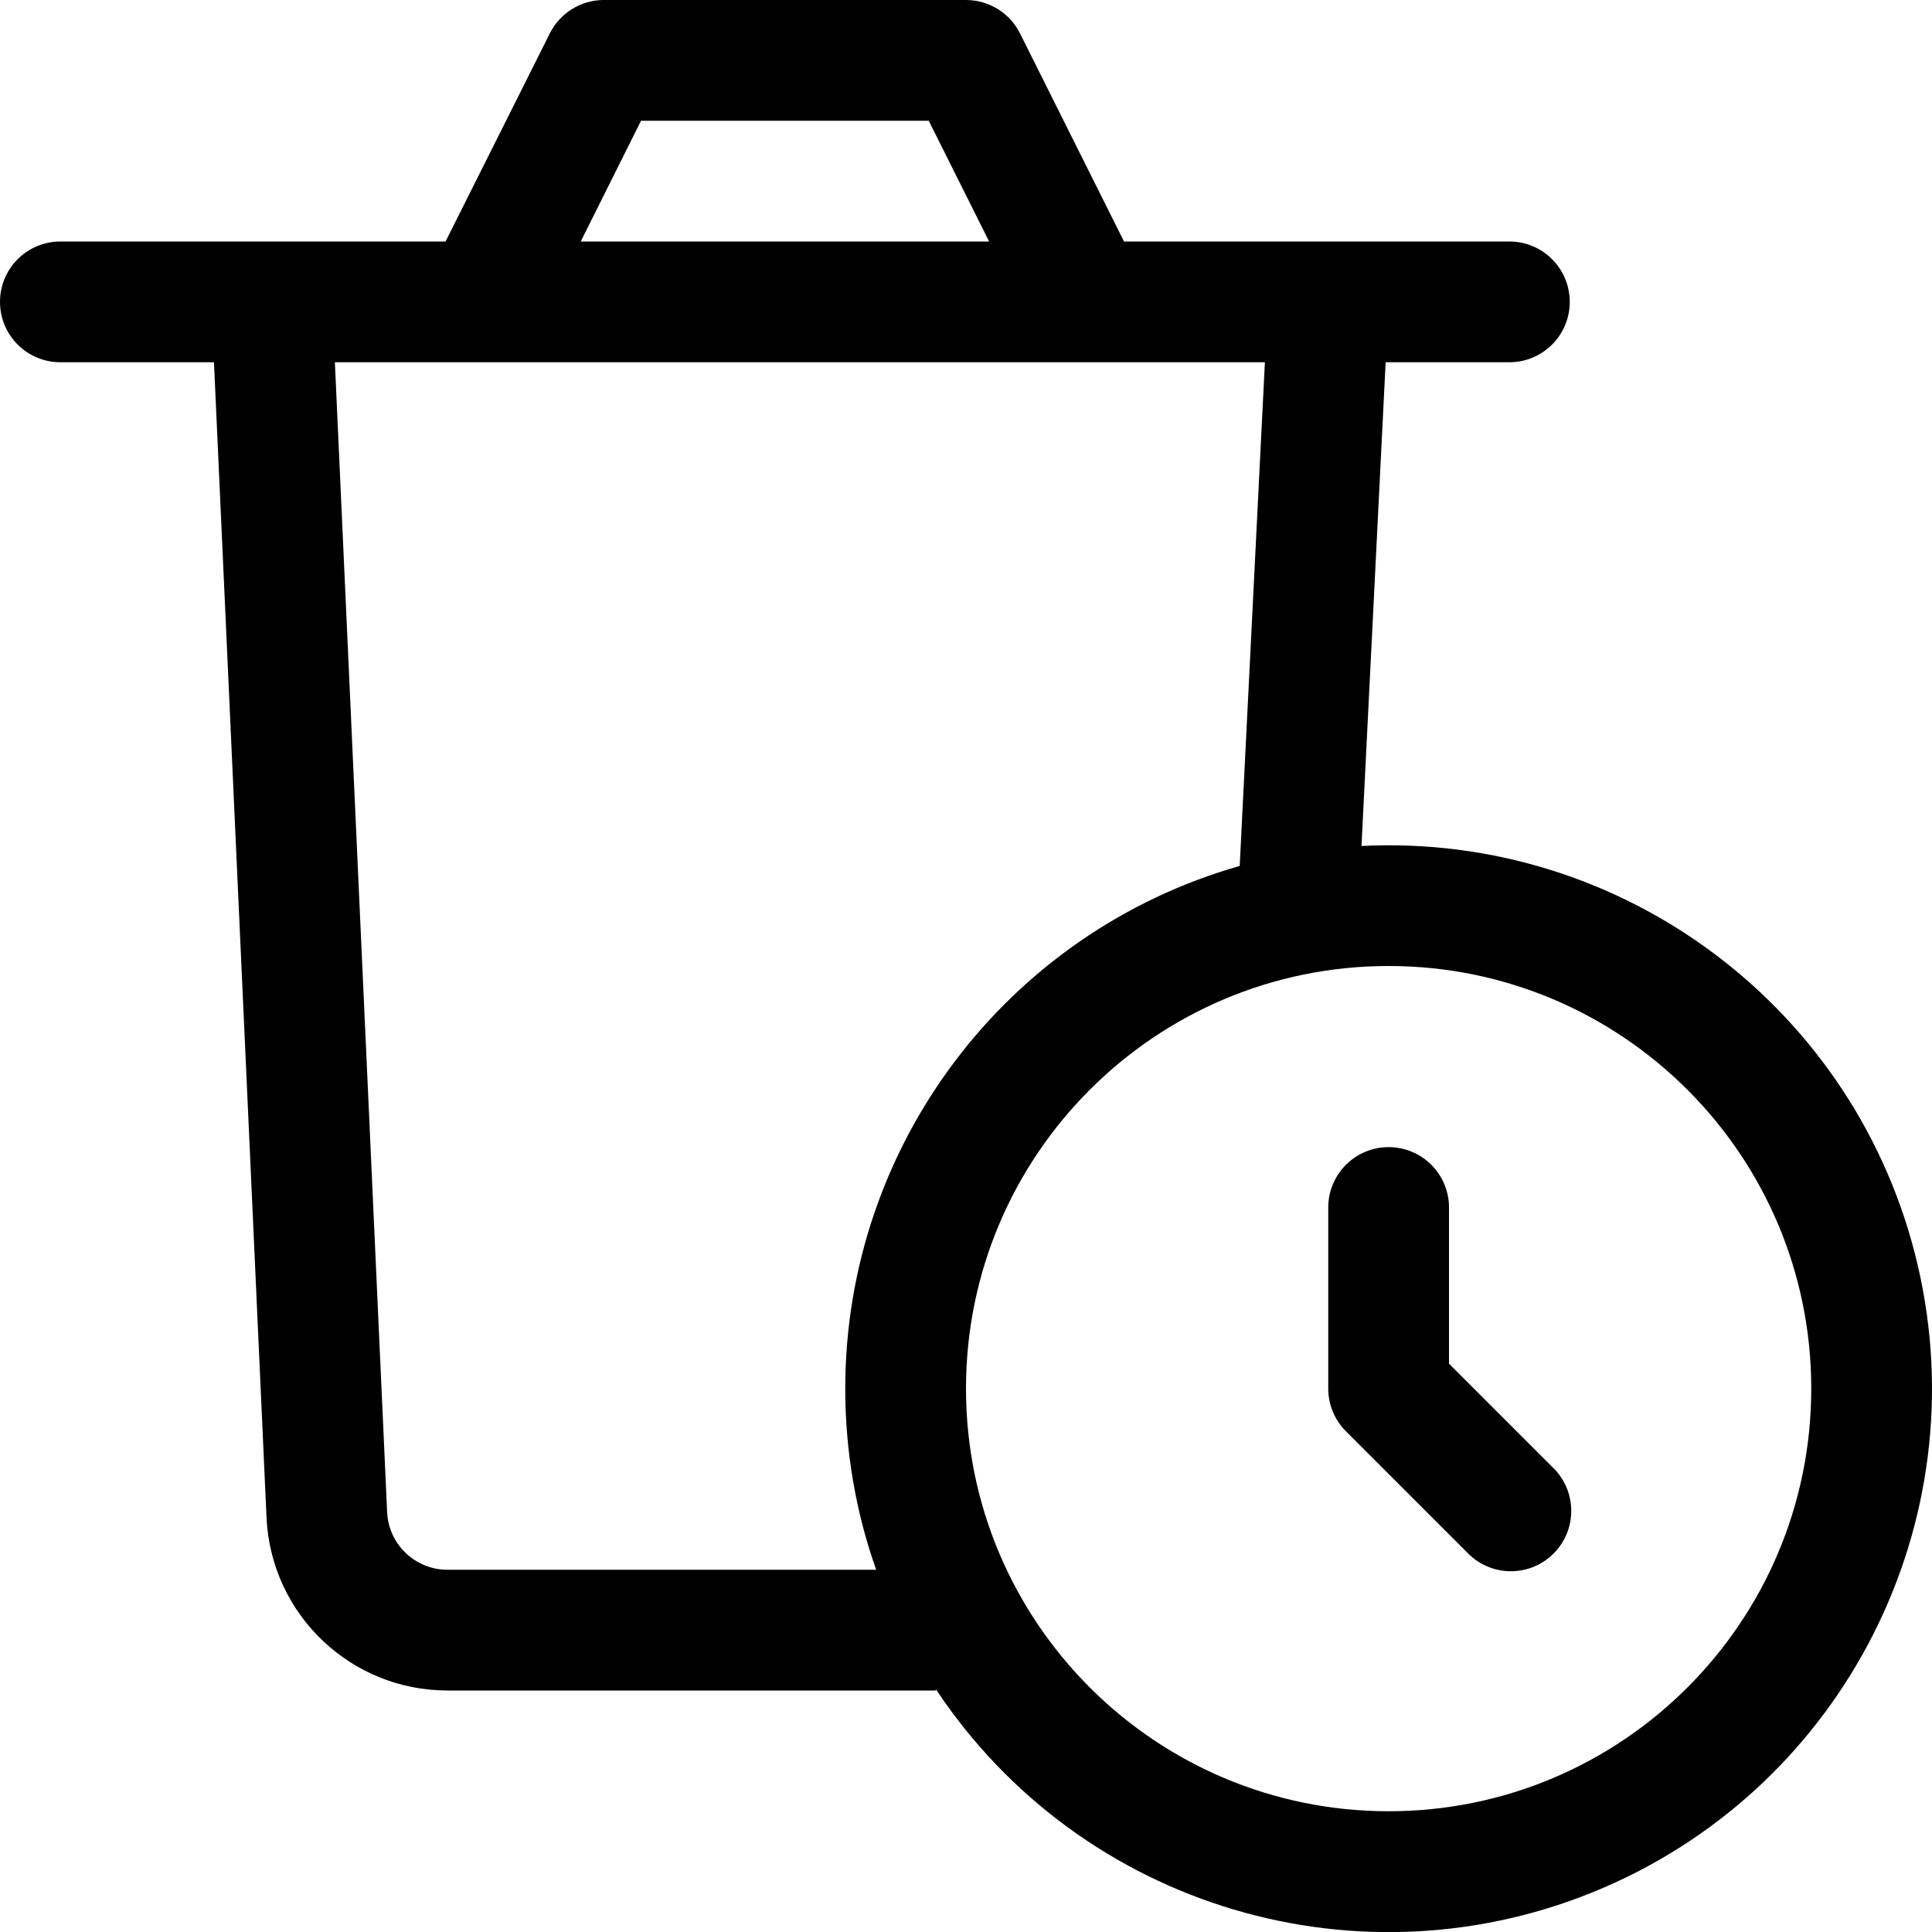
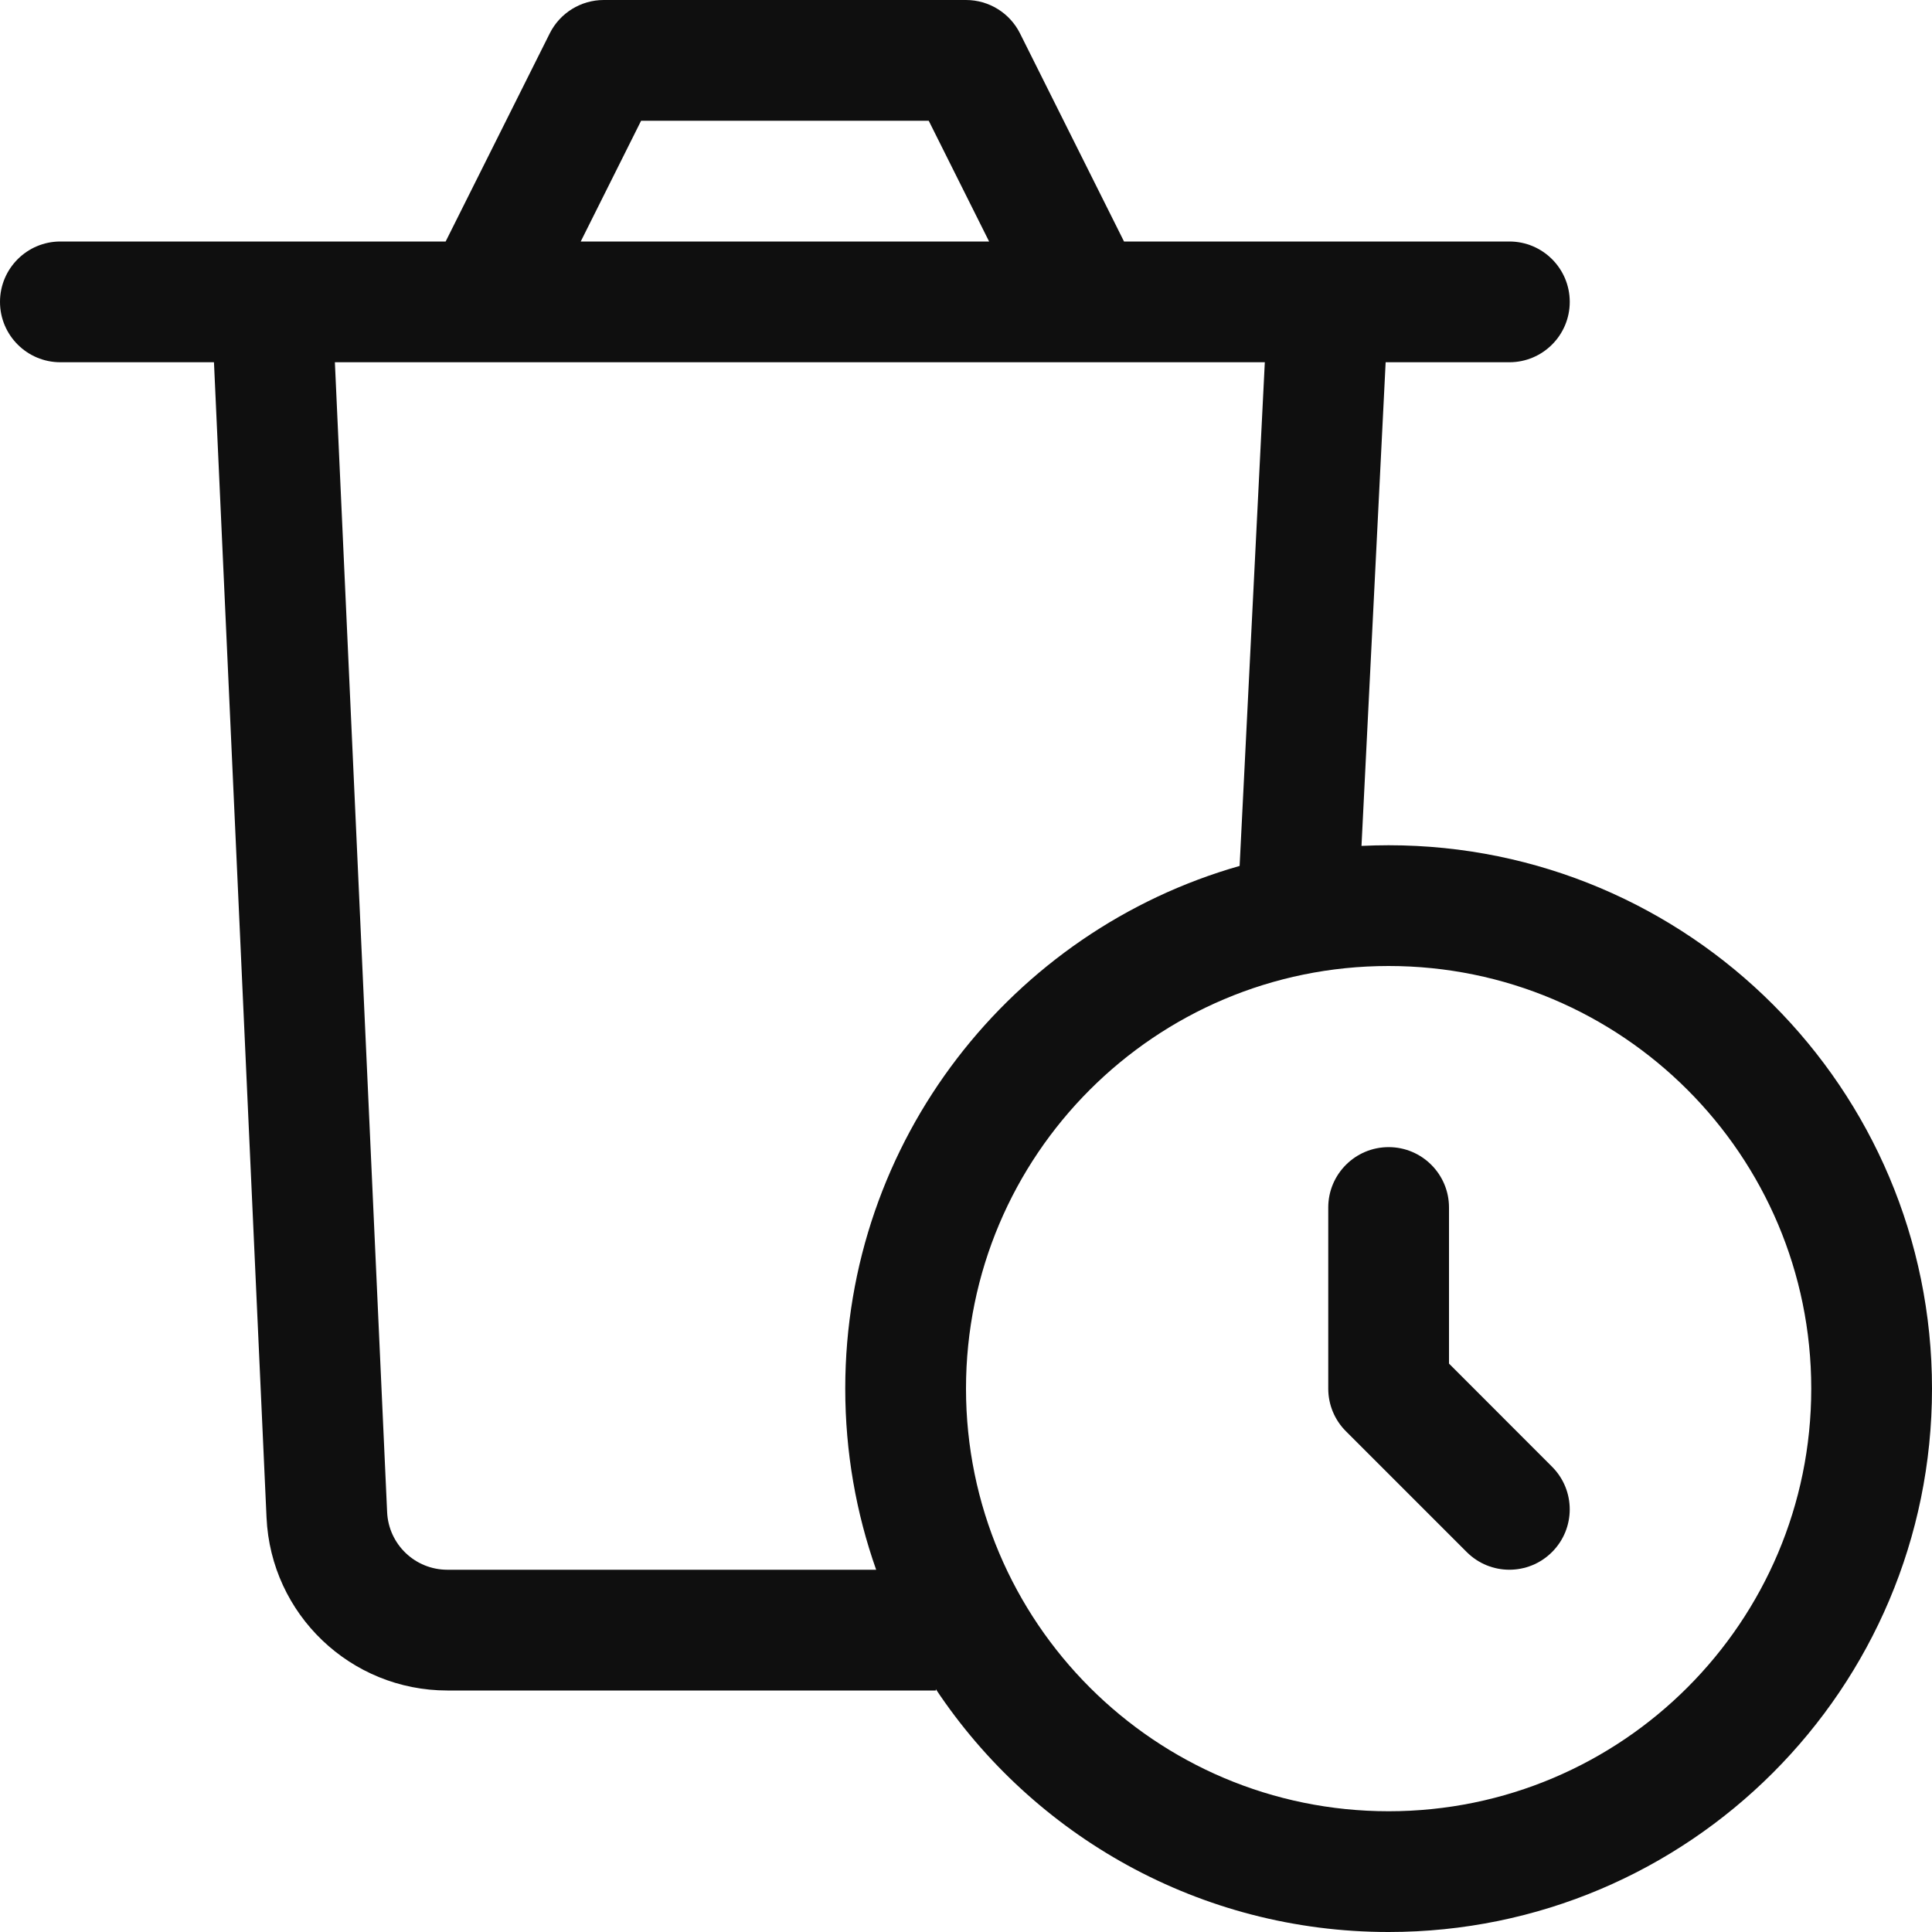
- <svg xmlns="http://www.w3.org/2000/svg" width="24" height="24" viewBox="0 0 24 24">
-   <g class="ic-trash-clock">
-     <g class="Icon">
-       <path d="M18 15a.75.75 0 0 0-1.5 0v2.25c0 .199.079.39.22.53l1.5 1.5a.75.75 0 1 0 1.06-1.06L18 16.94V15Z" />
-       <path fill-rule="evenodd" d="M7.5 0a.75.75 0 0 0-.67.415L5.535 3H.75a.75.75 0 0 0 0 1.5h1.908l.653 14.352A2.25 2.25 0 0 0 5.558 21h6.067v-.017a6.75 6.75 0 1 0 5.288-10.474l.3-6.009h1.537a.75.75 0 0 0 0-1.5h-4.787L12.671.415A.75.75 0 0 0 12 0H7.5Zm3 17.25c0 .789.135 1.546.384 2.25H5.558a.75.75 0 0 1-.749-.716L4.16 4.5h11.553l-.313 6.257a6.753 6.753 0 0 0-4.9 6.493ZM12.287 3l-.75-1.5H7.963L7.214 3h5.072Zm4.963 9a5.25 5.25 0 1 0 0 10.5 5.25 5.25 0 0 0 0-10.5Z" />
+ <svg xmlns="http://www.w3.org/2000/svg" width="24" height="24" viewBox="0 0 24 24" fill="none">
+   <g id="ic-trash-clock">
+     <g id="Icon">
+       <path d="M18 15C18 14.586 17.664 14.25 17.25 14.25C16.836 14.25 16.5 14.586 16.5 15V17.25C16.5 17.449 16.579 17.64 16.72 17.78L18.22 19.28C18.513 19.573 18.987 19.573 19.28 19.28C19.573 18.987 19.573 18.513 19.28 18.22L18 16.939V15Z" fill="#0F0F0F" />
+       <path fill-rule="evenodd" clip-rule="evenodd" d="M7.5 0C7.216 0 6.956 0.161 6.829 0.415L5.536 3H0.75C0.336 3 0 3.336 0 3.75C0 4.164 0.336 4.5 0.75 4.5H2.658L3.311 18.852C3.365 20.054 4.355 21 5.558 21H11.625V20.983C12.834 22.801 14.902 24 17.25 24C20.978 24 24 20.978 24 17.25C24 13.522 20.978 10.5 17.25 10.5C17.137 10.5 17.025 10.503 16.913 10.508L17.213 4.5H18.75C19.164 4.5 19.5 4.164 19.5 3.75C19.5 3.336 19.164 3 18.75 3H13.963L12.671 0.415C12.544 0.161 12.284 0 12 0H7.5ZM10.5 17.25C10.5 18.039 10.635 18.796 10.884 19.5H5.558C5.157 19.5 4.827 19.185 4.809 18.784L4.16 4.5H15.712L15.399 10.757C12.571 11.562 10.5 14.164 10.5 17.25ZM12.287 3L11.537 1.5H7.964L7.214 3H12.287ZM17.25 12C14.351 12 12 14.351 12 17.25C12 20.149 14.351 22.5 17.25 22.5C20.149 22.5 22.5 20.149 22.5 17.25C22.5 14.351 20.149 12 17.25 12Z" fill="#0F0F0F" />
    </g>
  </g>
</svg>
